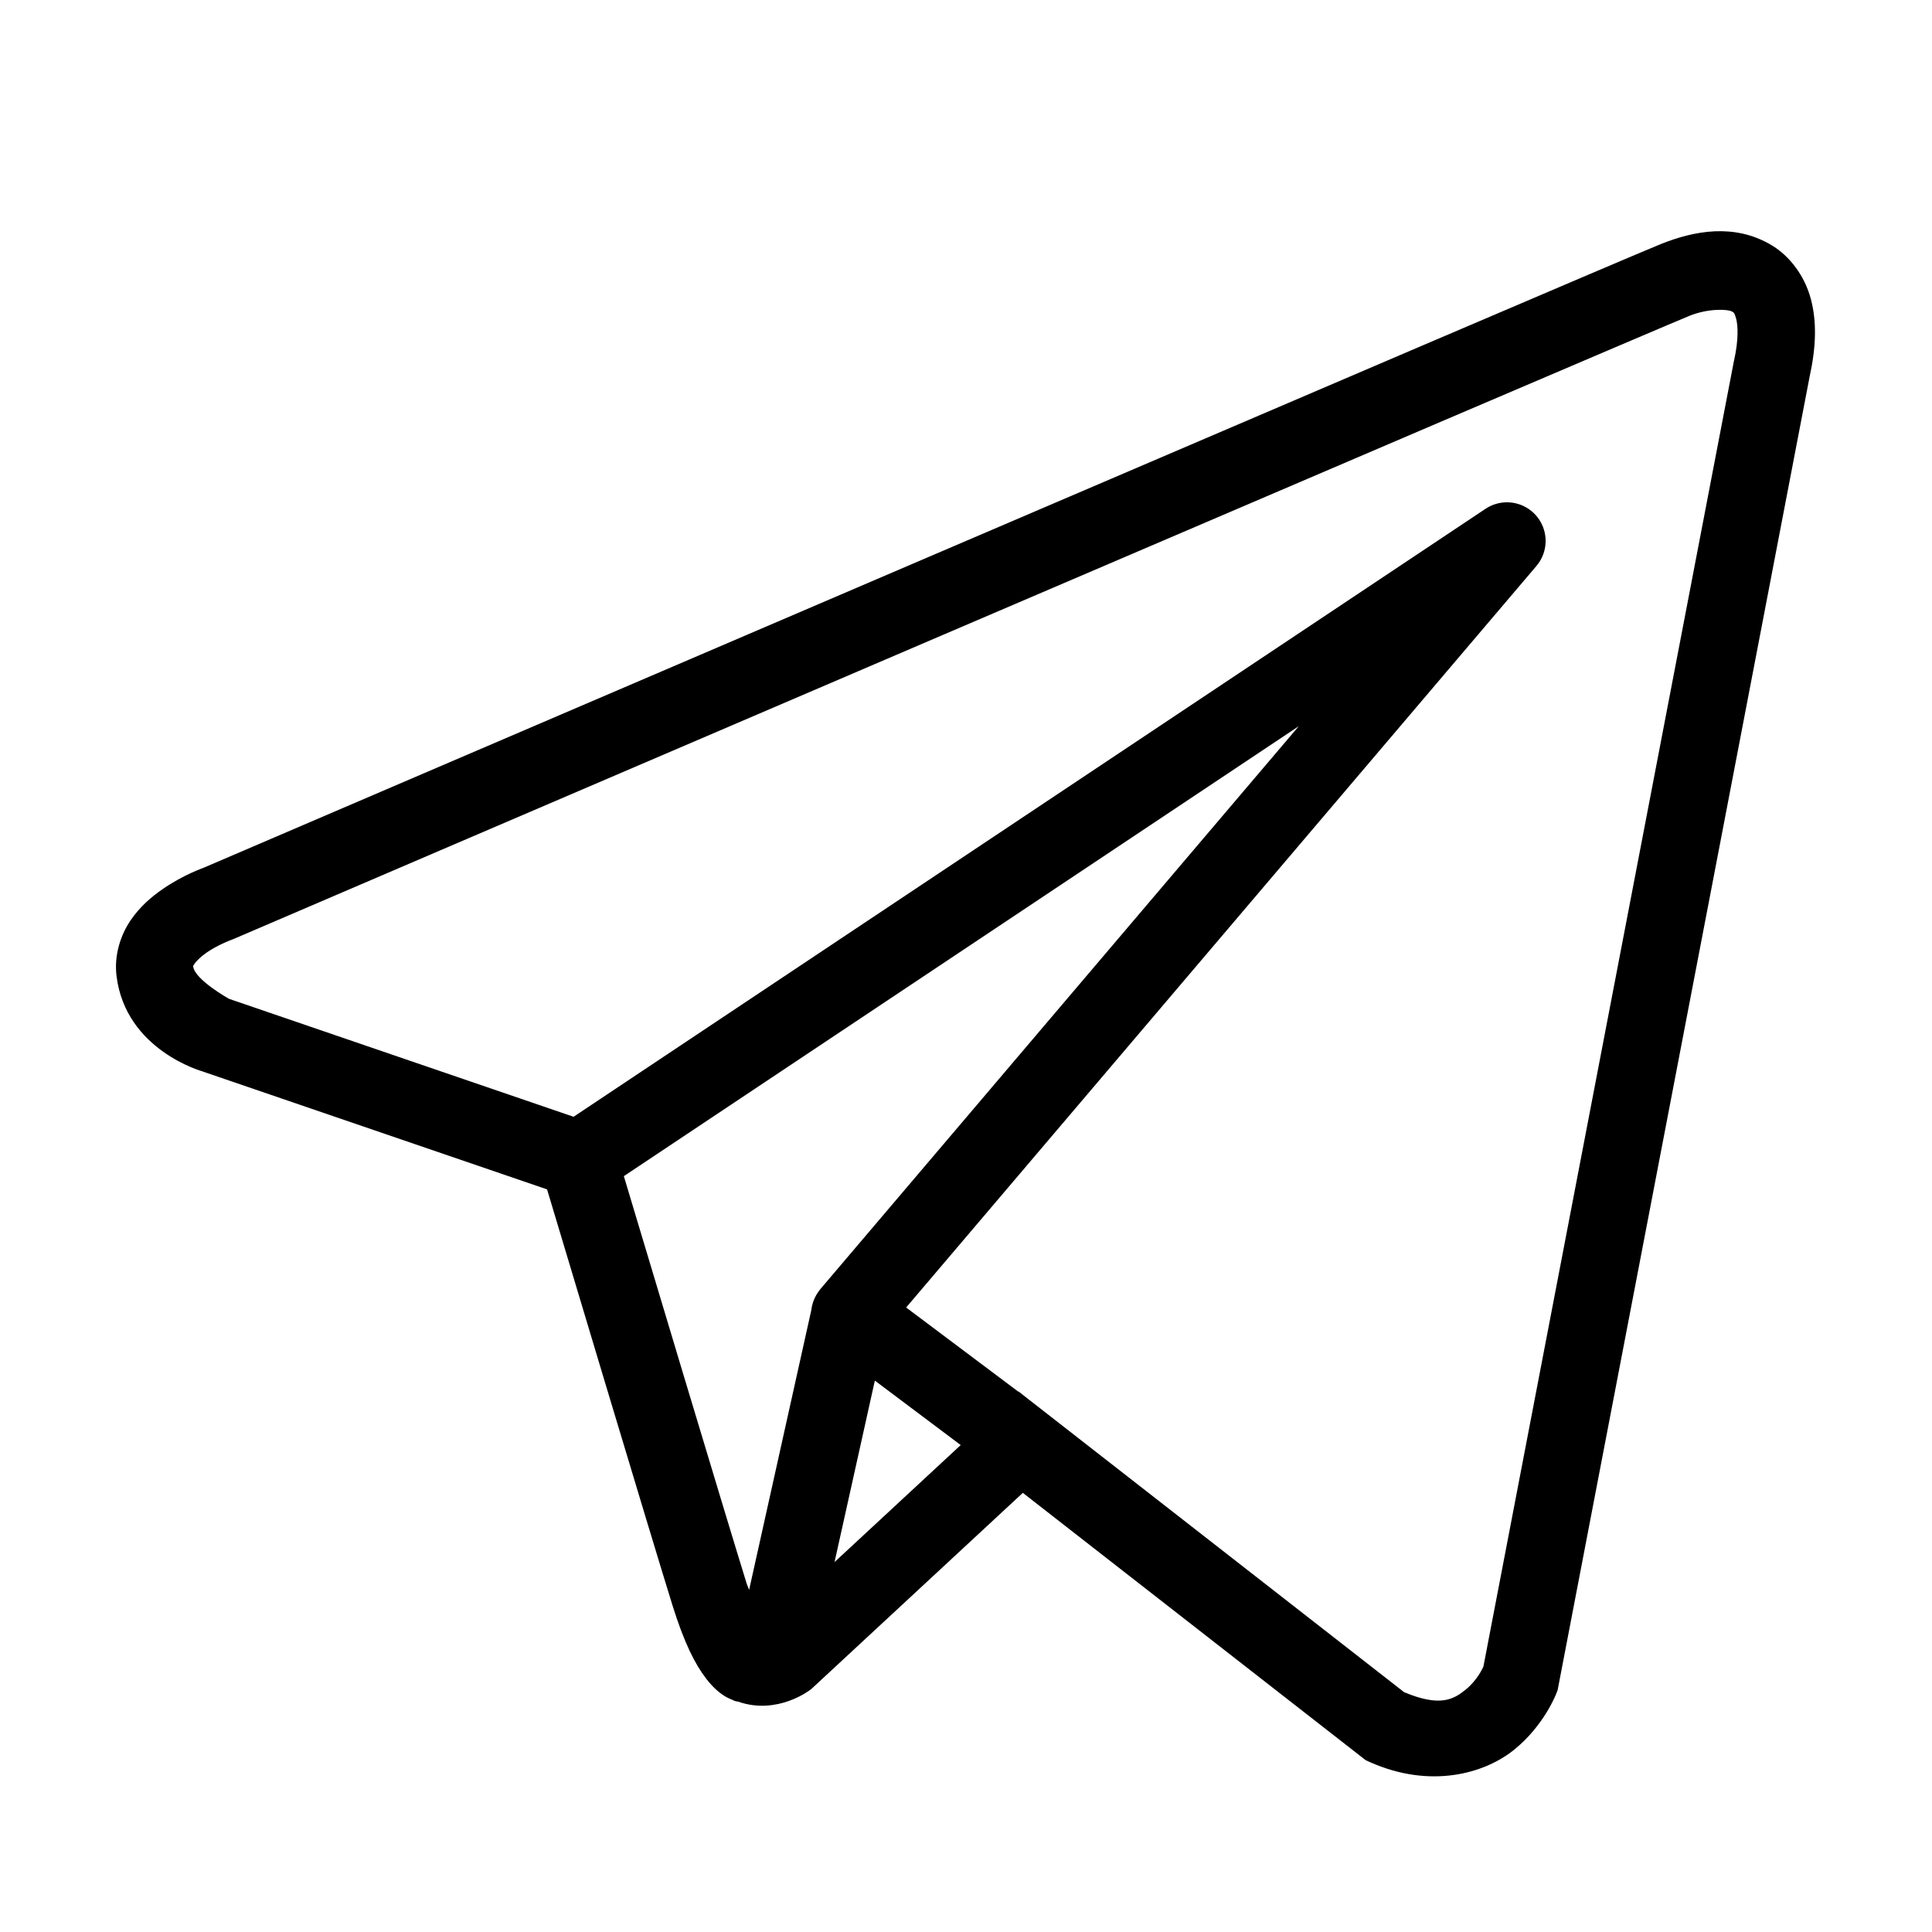
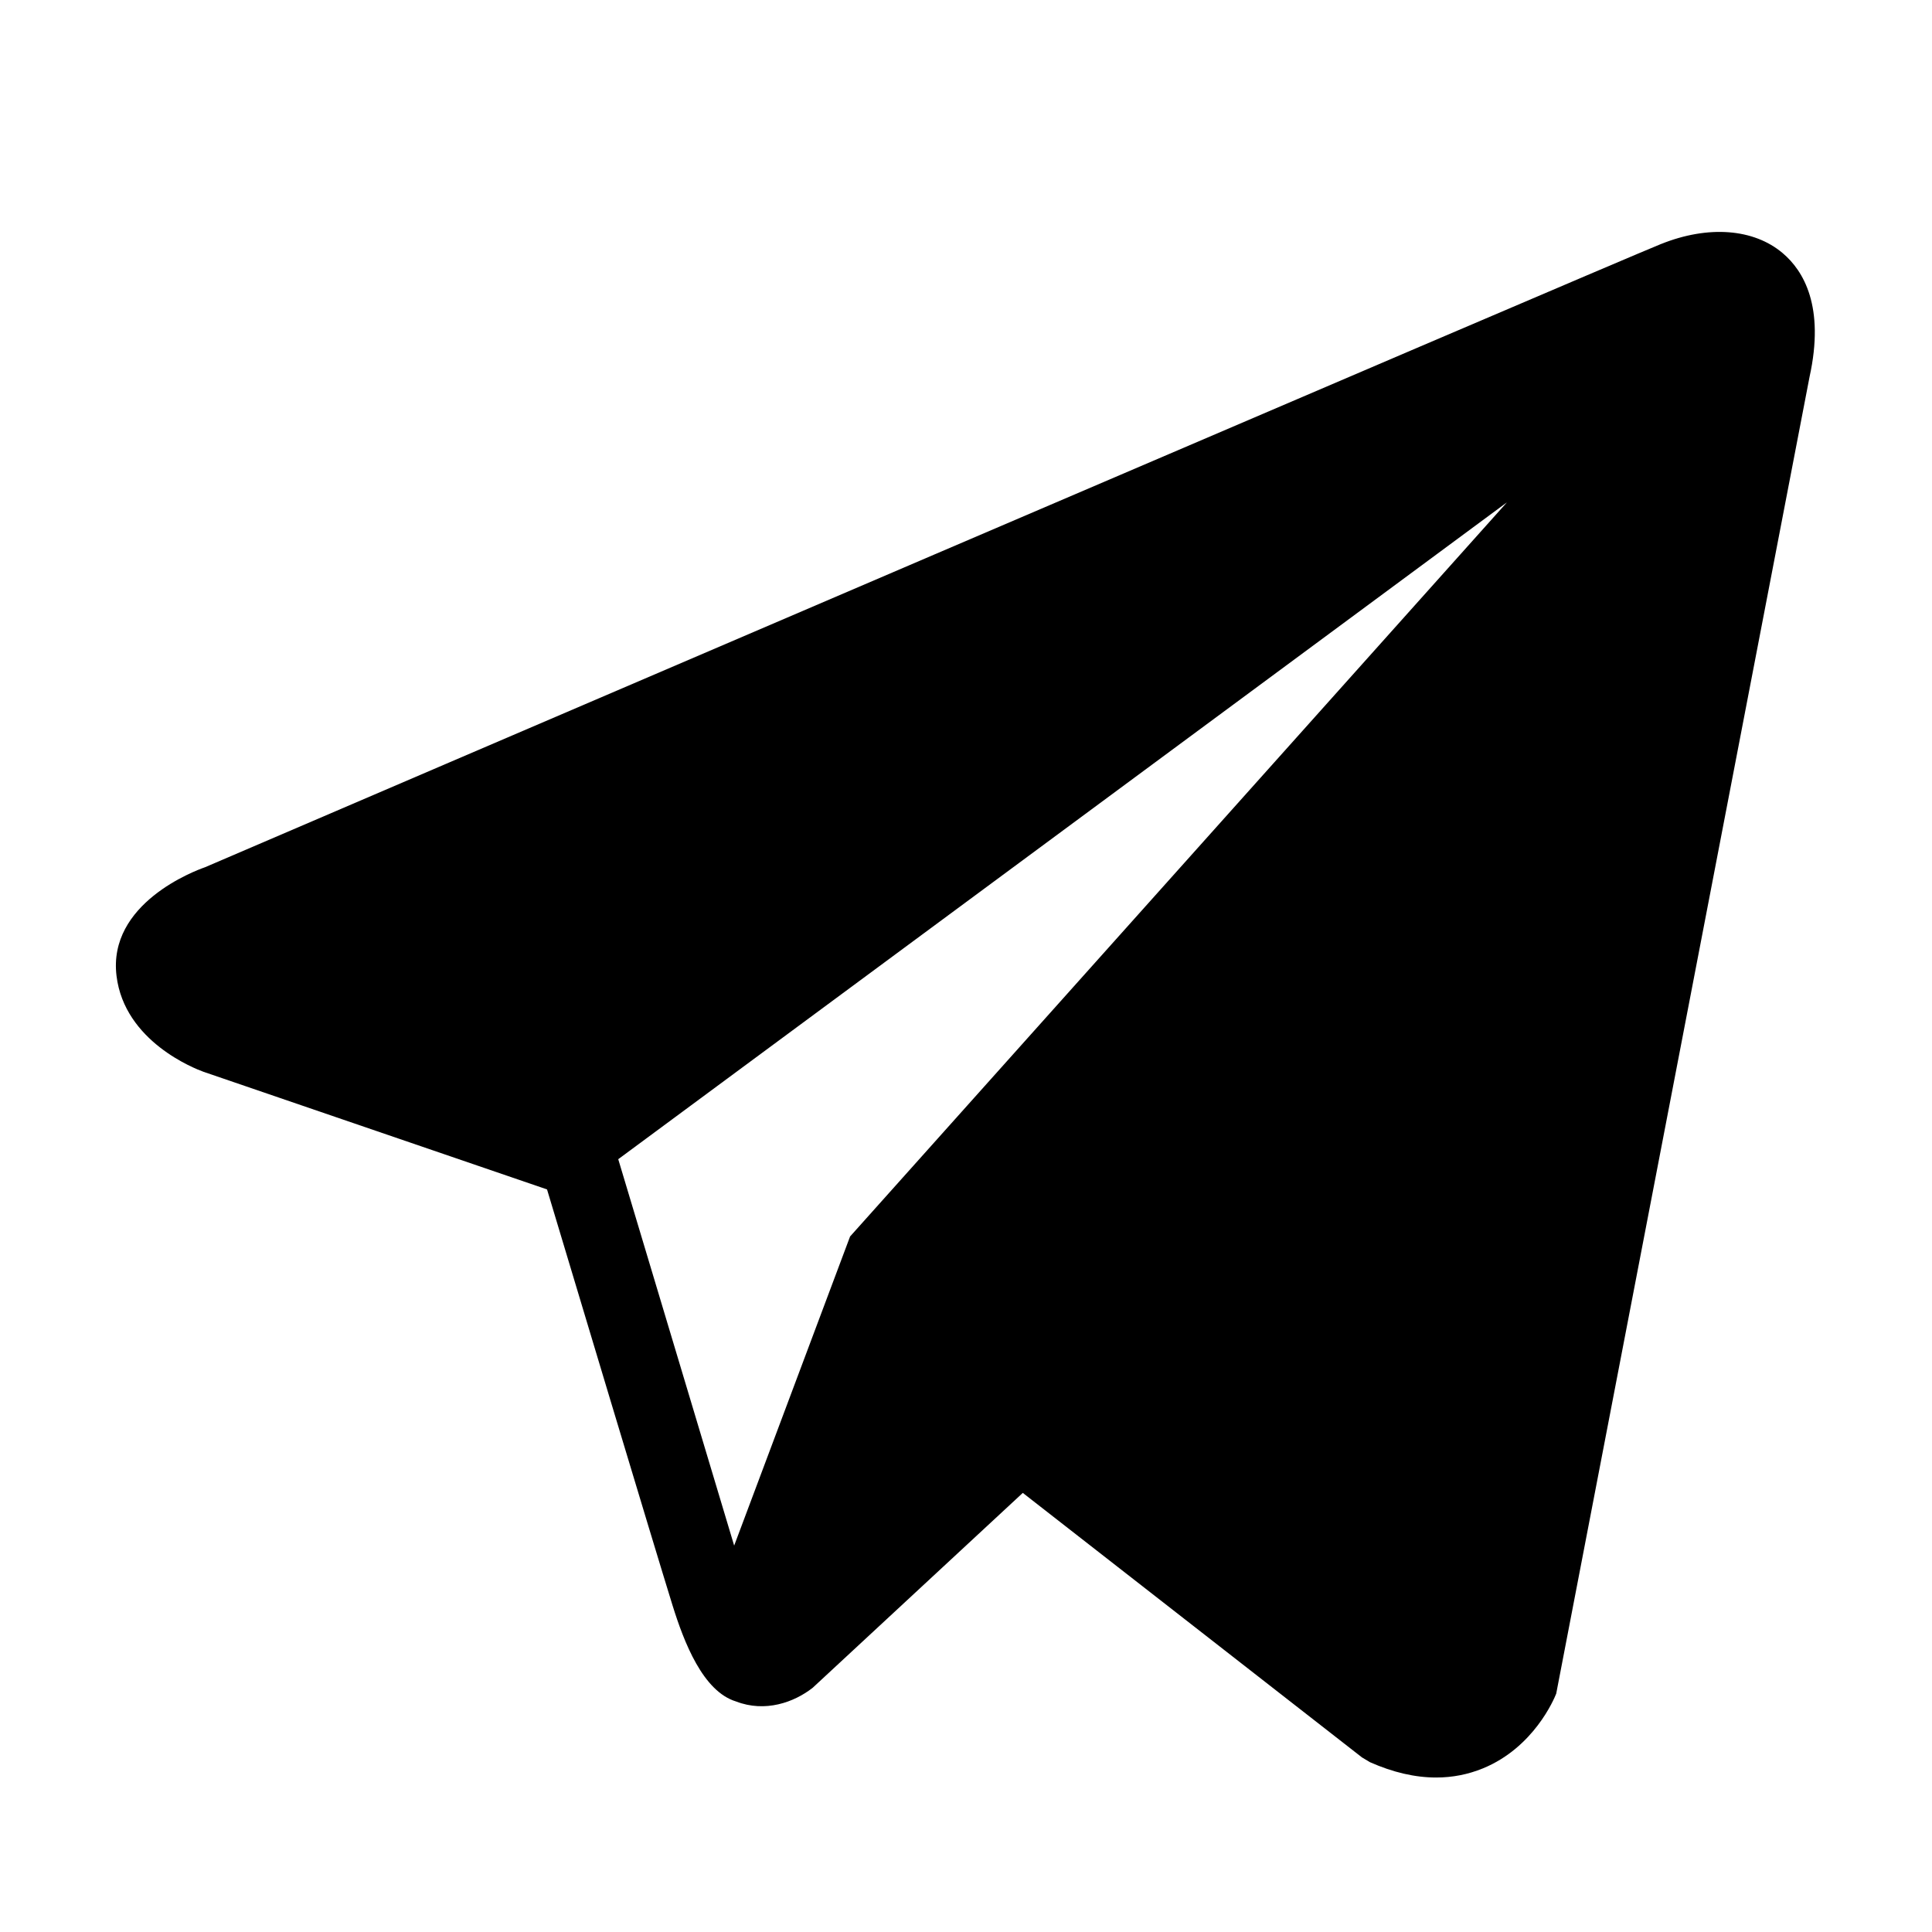
<svg xmlns="http://www.w3.org/2000/svg" fill="#000000" viewBox="0 0 50 50" width="50px" height="50px">
-   <path d="M 44.377 5.986 C 43.89 6.008 43.416 6.143 42.988 6.314 C 42.565 6.485 40.129 7.524 36.531 9.062 C 32.934 10.601 28.257 12.604 23.621 14.59 C 14.349 18.562 5.238 22.471 5.238 22.471 L 5.305 22.445 C 5.305 22.445 4.755 22.629 4.197 23.018 C 3.919 23.212 3.619 23.463 3.373 23.828 C 3.127 24.194 2.948 24.712 3.016 25.26 C 3.253 27.185 5.248 27.73 5.248 27.73 L 5.256 27.734 L 14.158 30.781 C 14.385 31.538 16.858 39.793 17.402 41.541 C 17.703 42.507 17.984 43.065 18.277 43.445 C 18.424 43.636 18.578 43.783 18.748 43.891 C 18.816 43.933 18.887 43.966 18.957 43.994 C 18.959 43.995 18.959 43.993 18.961 43.994 C 18.97 43.998 18.978 43.998 18.986 44.002 L 18.963 43.996 C 18.979 44.003 18.995 44.014 19.012 44.02 C 19.043 44.031 19.063 44.03 19.104 44.039 C 20.123 44.395 20.967 43.734 20.967 43.734 L 21.002 43.707 L 26.471 38.635 L 35.346 45.555 L 35.457 45.605 C 37.01 46.295 38.415 45.91 39.193 45.277 C 39.971 44.644 40.277 43.828 40.277 43.828 L 40.311 43.742 L 46.832 9.752 C 46.999 8.992 47.023 8.334 46.865 7.74 C 46.708 7.146 46.325 6.63 45.846 6.344 C 45.366 6.058 44.864 5.965 44.377 5.986 z M 44.43 8.02 C 44.627 8.01 44.774 8.033 44.82 8.061 C 44.867 8.088 44.887 8.084 44.932 8.252 C 44.976 8.419 45 8.772 44.879 9.324 L 44.875 9.336 L 38.391 43.129 C 38.375 43.163 38.24 43.476 37.932 43.727 C 37.617 43.983 37.267 44.183 36.338 43.793 L 26.633 36.225 L 26.359 36.01 L 26.354 36.016 L 23.451 33.838 L 39.762 14.648 A 1 1 0 0 0 38.975 13 A 1 1 0 0 0 38.445 13.168 L 14.844 28.902 L 5.928 25.85 C 5.928 25.85 5.042 25.357 5 25.014 C 4.998 24.995 4.987 25.012 5.033 24.943 C 5.079 24.875 5.195 24.759 5.34 24.658 C 5.63 24.456 5.961 24.334 5.961 24.334 L 5.994 24.322 L 6.027 24.309 C 6.027 24.309 15.139 20.4 24.41 16.428 C 29.046 14.442 33.722 12.44 37.318 10.902 C 40.914 9.365 43.512 8.258 43.732 8.17 C 43.983 8.07 44.232 8.029 44.43 8.02 z M 33.613 18.793 L 21.244 33.346 L 21.238 33.352 A 1 1 0 0 0 21.184 33.424 A 1 1 0 0 0 21.129 33.508 A 1 1 0 0 0 20.998 33.893 A 1 1 0 0 0 20.998 33.9 L 19.387 41.146 C 19.36 41.068 19.341 41.04 19.312 40.947 L 19.312 40.945 C 18.801 39.301 16.467 31.516 16.145 30.439 L 33.613 18.793 z M 22.641 35.73 L 24.863 37.398 L 21.598 40.426 L 22.641 35.73 z" />
+   <path d="M46.137,6.552c-0.75-0.636-1.928-0.727-3.146-0.238l-0.002,0C41.708,6.828,6.728,21.832,5.304,22.445 c-0.259,0.09-2.521,0.934-2.288,2.814c0.208,1.695,2.026,2.397,2.248,2.478l8.893,3.045c0.59,1.964,2.765,9.21,3.246,10.758 c0.3,0.965,0.789,2.233,1.646,2.494c0.752,0.29,1.5,0.025,1.984-0.355l5.437-5.043l8.777,6.845l0.209,0.125 c0.596,0.264,1.167,0.396,1.712,0.396c0.421,0,0.825-0.079,1.211-0.237c1.315-0.54,1.841-1.793,1.896-1.935l6.556-34.077 C47.231,7.933,46.675,7.007,46.137,6.552z M22,32l-3,8l-3-10l23-17L22,32z" />
</svg>
